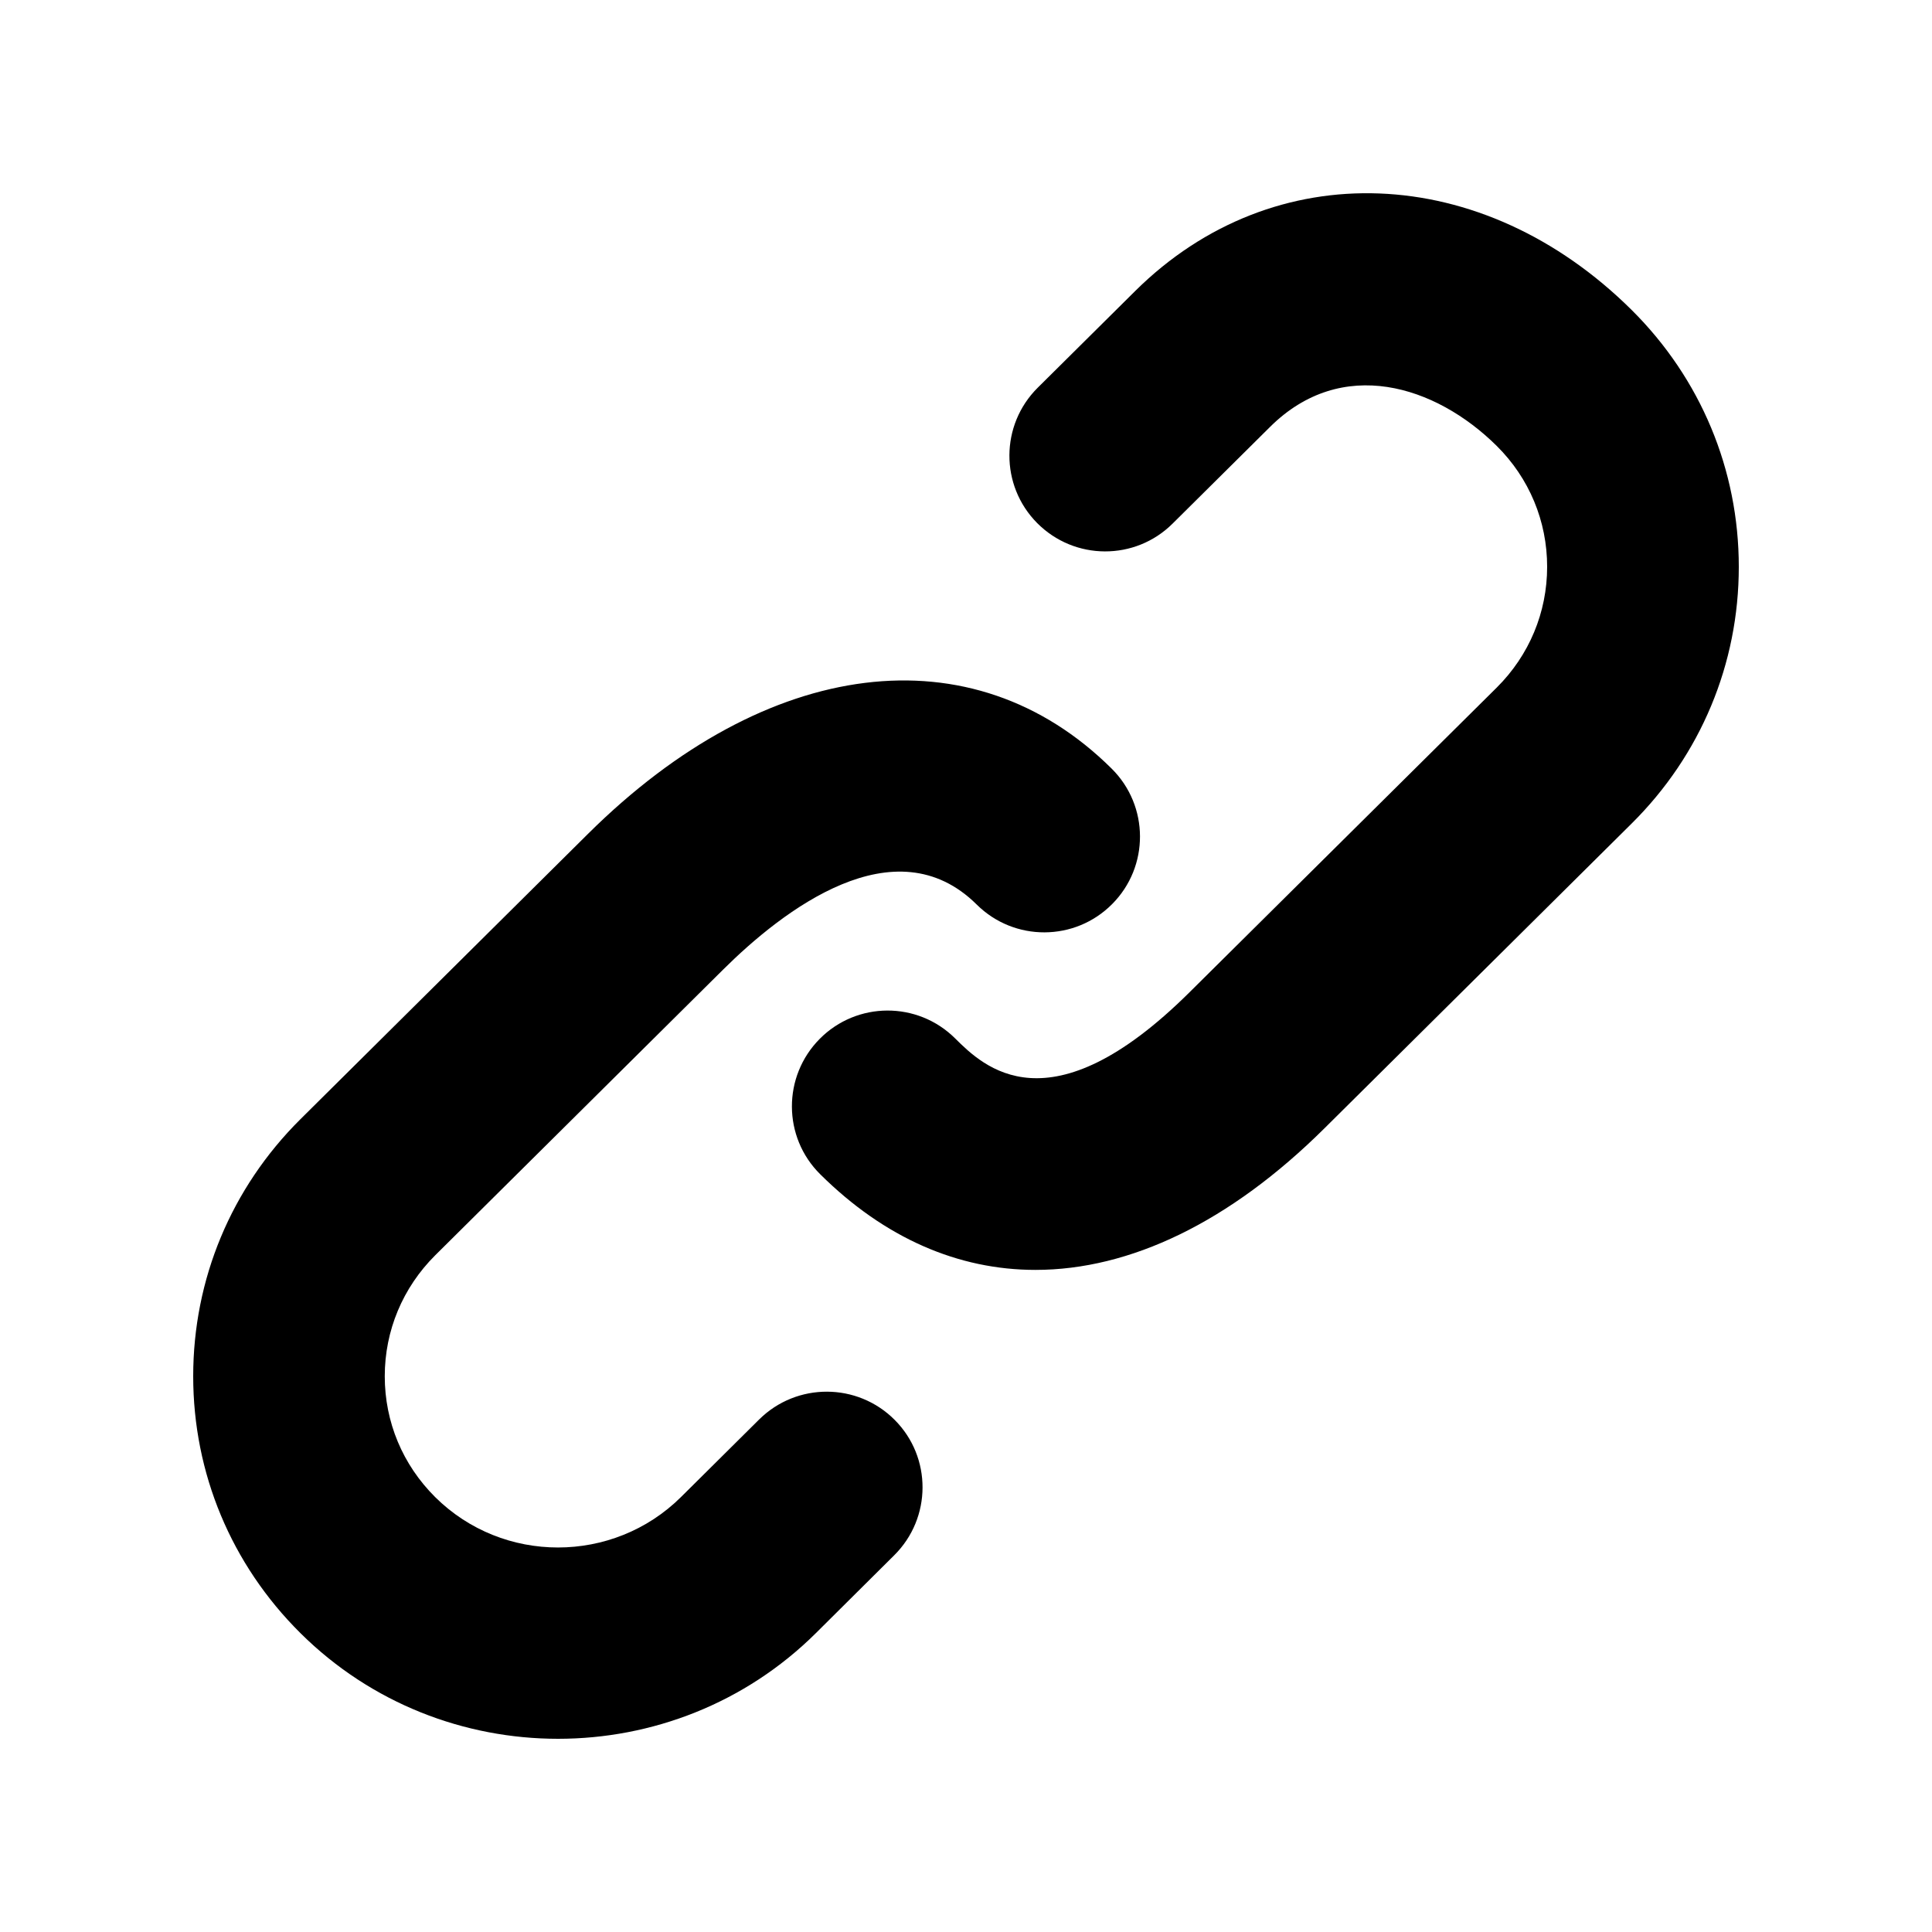
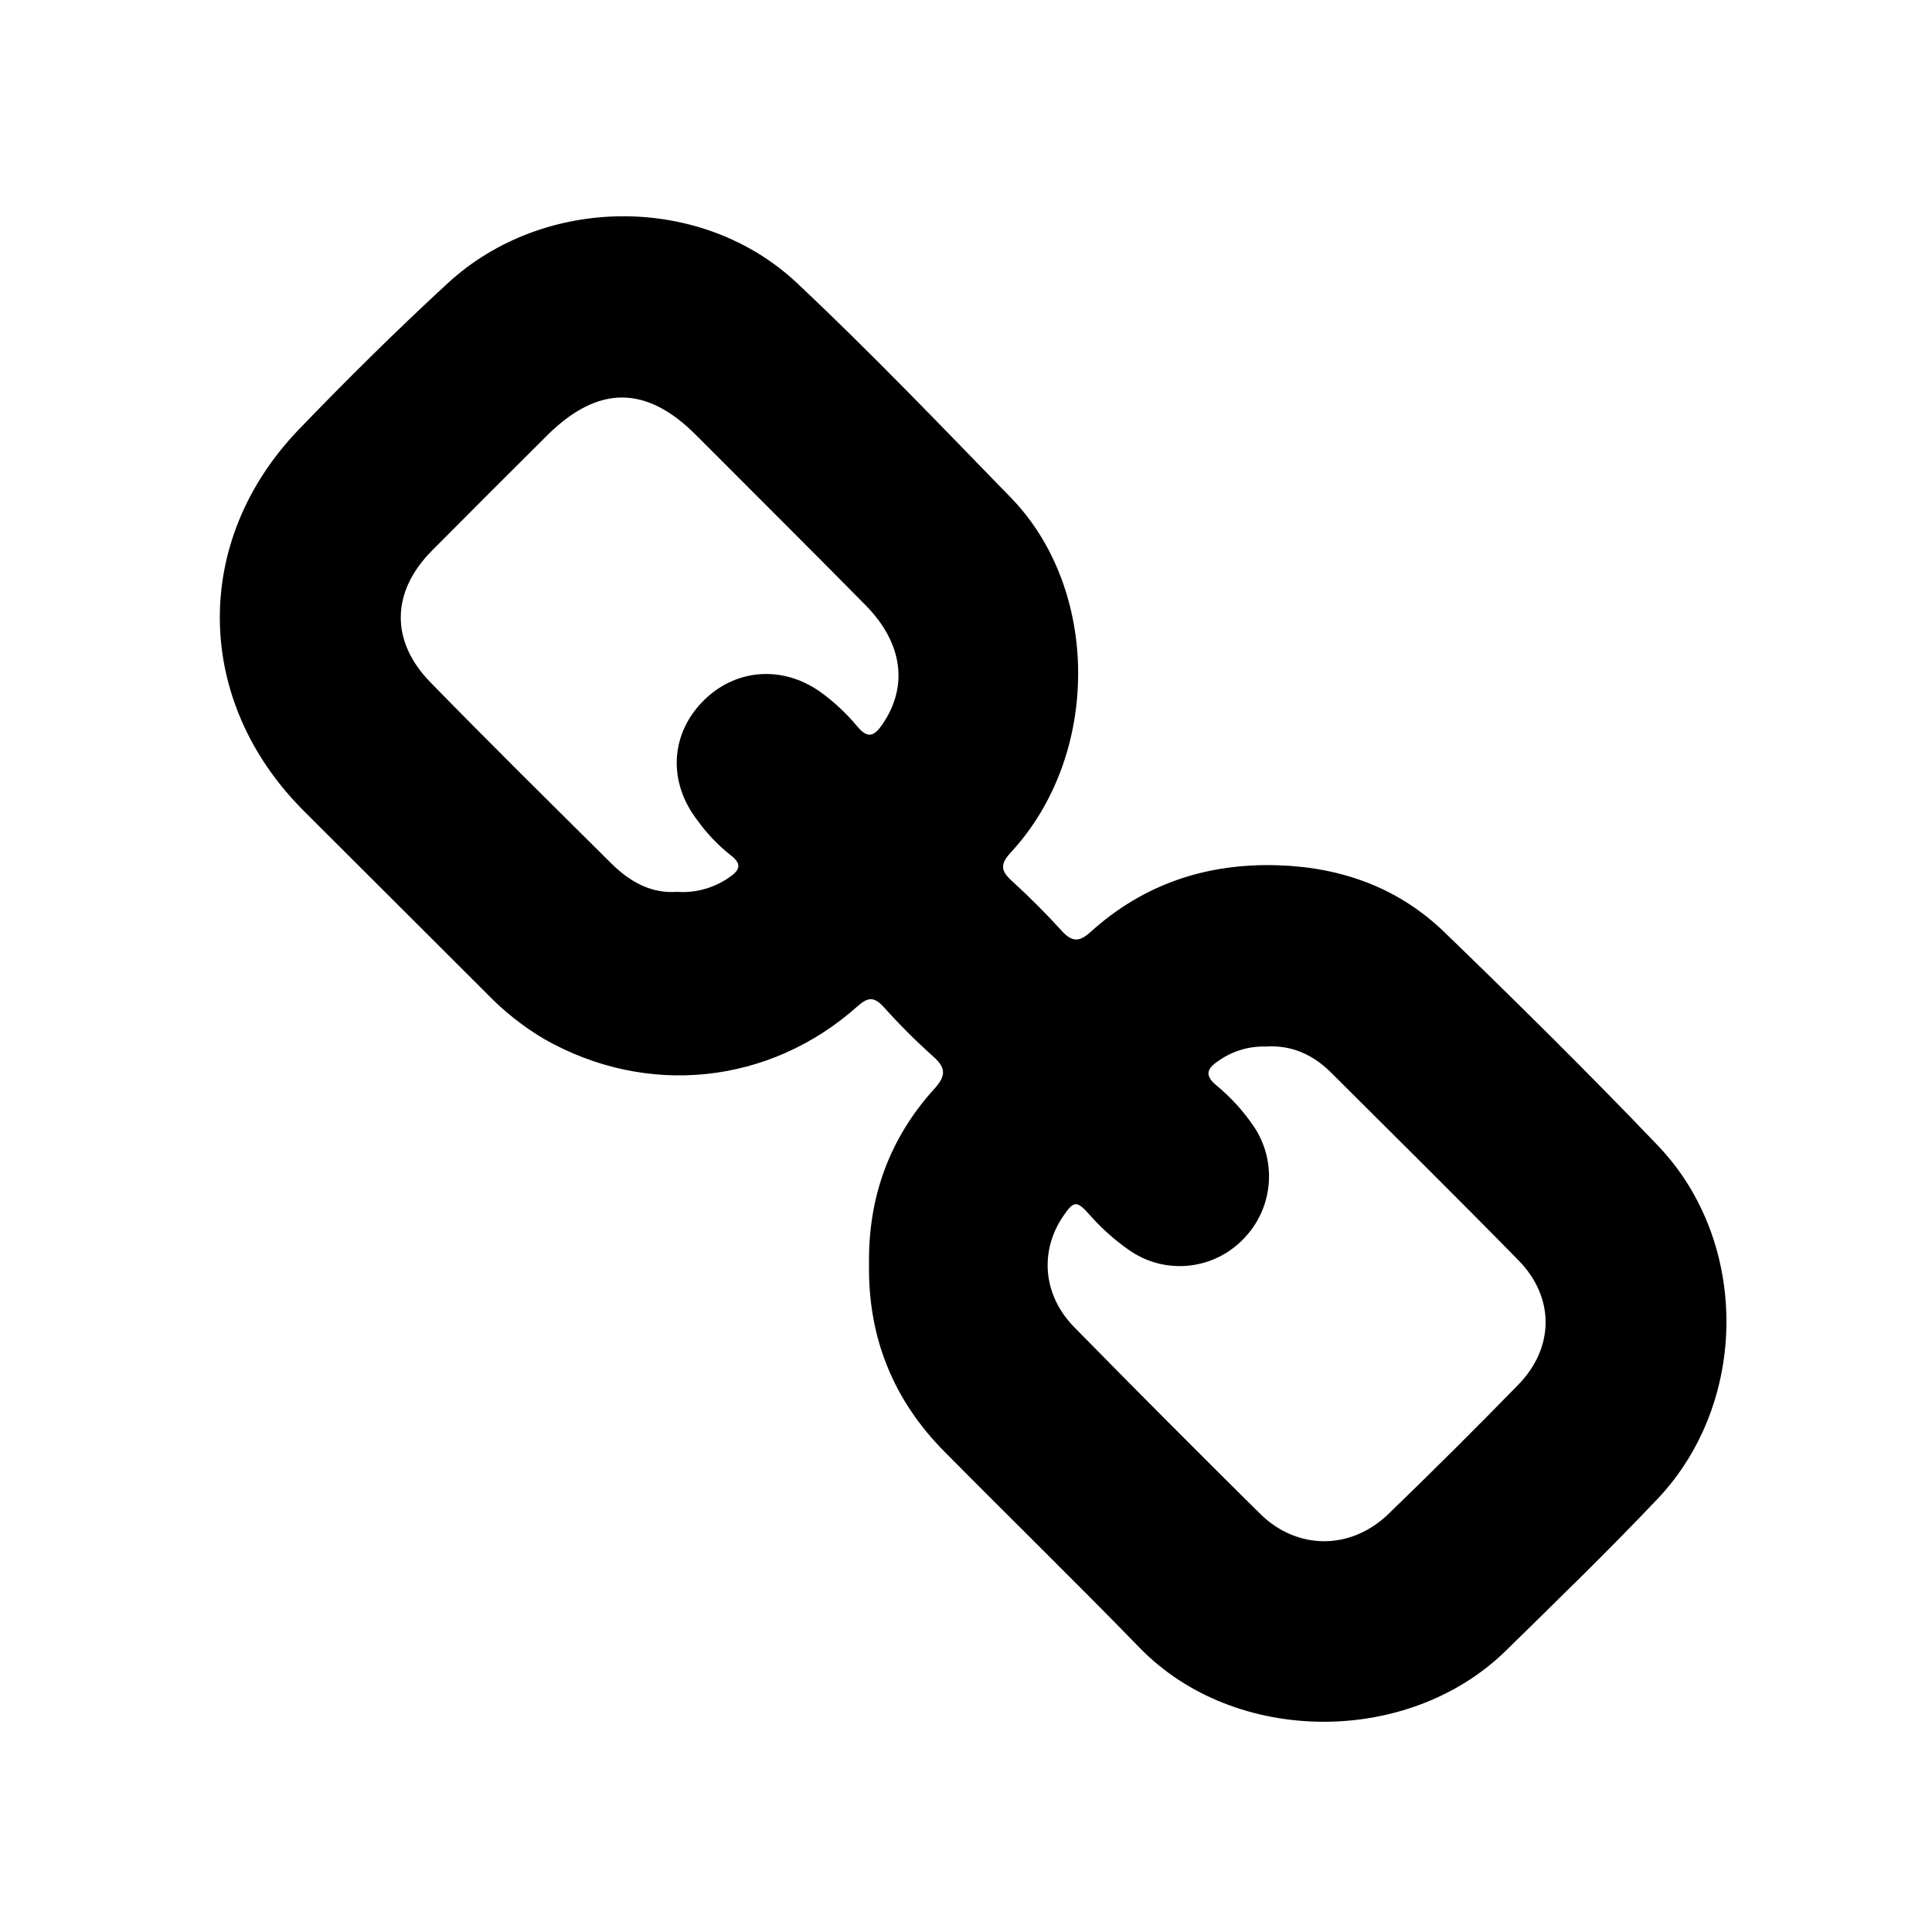
- <svg xmlns="http://www.w3.org/2000/svg" version="1.1" width="512" height="512" viewBox="0 0 512 512">
-   <g>
- </g>
-   <path d="M201.19 376.166l-20.736 20.582c-17.971 17.792-47.181 17.817-65.126 0-8.627-8.576-13.363-19.917-13.363-32.026s4.761-23.475 13.363-32.051l76.288-75.699c15.795-15.693 45.542-38.758 67.226-17.255 9.959 9.881 26.035 9.805 35.891-0.128 9.882-9.933 9.83-26.010-0.128-35.891-36.839-36.557-91.315-29.798-138.752 17.255l-76.288 75.699c-18.279 18.176-28.365 42.343-28.365 68.070 0 25.702 10.087 49.869 28.391 68.045 18.841 18.714 43.571 28.032 68.301 28.032s49.511-9.318 68.352-28.032l20.736-20.608c9.958-9.882 10.010-25.959 0.128-35.865-9.881-9.933-25.958-9.984-35.917-0.128zM432.409 82.15c-39.577-39.27-94.899-41.395-131.558-5.043l-25.831 25.626c-9.959 9.882-10.035 25.933-0.154 35.891 9.907 9.958 25.959 10.010 35.891 0.128l25.83-25.626c18.969-18.841 43.827-11.034 60.058 5.043 8.627 8.55 13.363 19.943 13.363 32.026 0 12.109-4.762 23.475-13.363 32.025l-81.408 80.742c-37.197 36.915-54.682 19.61-62.131 12.211-9.958-9.882-26.010-9.805-35.865 0.128-9.881 9.959-9.831 26.035 0.128 35.891 17.075 16.947 36.608 25.344 57.037 25.344 25.037 0 51.481-12.595 76.621-37.555l81.382-80.743c18.304-18.15 28.39-42.317 28.39-68.019s-10.087-49.894-28.39-68.070z" fill="#000000" />
+ <svg xmlns="http://www.w3.org/2000/svg" id="Layer_1" data-name="Layer 1" viewBox="0 0 512 512">
+   <path d="M230.3,335c-0.24-17.74,5.42-33.38,17.37-46.52,3.12-3.43,3-5.59-.47-8.6a168.08,168.08,0,0,1-13-13c-2.53-2.77-4.14-2.73-7-.16-23.32,20.77-55.8,24.07-82.92,8.67a71.87,71.87,0,0,1-15.2-12Q104.63,239,80.29,214.68c-28.89-29.06-29.49-71.35-1.1-100.86,12.77-13.28,25.9-26.25,39.44-38.74,25.51-23.52,67.28-23.82,92.55-.1C230.73,93.35,249.3,112.77,268,132c23.45,24.21,23.85,68-.12,93.9-2.75,3-2.79,4.75.15,7.43,4.65,4.25,9.13,8.71,13.37,13.38,2.66,2.93,4.61,3,7.55.32,14.12-12.78,30.87-18.34,49.83-17.72,16.84,0.55,31.87,6,44,17.72,19.17,18.55,38.17,37.31,56.6,56.59,24.29,25.43,24.13,68-.11,93.6-13,13.72-26.61,26.89-40.11,40.15-25.93,25.47-71.94,25.18-97.08-.63-17-17.49-34.51-34.56-51.67-51.92C236.71,371.07,230,354.39,230.3,335Zm-50.77-98.64a21.48,21.48,0,0,0,13.52-3.71c2.9-1.93,3.87-3.58.45-6.11a46.23,46.23,0,0,1-8.66-9.12c-7.76-10-7.27-22.53,1.23-31.36s21.1-9.9,31.3-2.72a53.66,53.66,0,0,1,9.89,9.26c2.75,3.23,4.44,2.51,6.6-.65,6.86-10.05,5.45-21.5-4.46-31.55-14.87-15.09-29.88-30-44.84-45C171.28,102,158.47,102,145,115.39q-15.32,15.22-30.53,30.54c-10.75,10.82-11.13,23.88-.45,34.84,15.8,16.21,31.93,32.11,48,48.06C166.89,233.65,172.56,236.89,179.53,236.34Zm156.24,41A20.64,20.64,0,0,0,323,281.07c-3.11,2.07-3.93,3.82-.61,6.6a51.38,51.38,0,0,1,9.78,10.7,23.69,23.69,0,0,1-2.85,30.17,23.39,23.39,0,0,1-30.2,2.68,58.6,58.6,0,0,1-10.44-9.37c-3.34-3.75-4.15-3.68-7,.57-6.25,9.26-5.26,20.88,3,29.29q24.45,24.91,49.27,49.46c9.81,9.68,24,9.69,34,.05q17.43-16.84,34.36-34.2c9.64-9.86,9.76-23.15.13-33-16.52-16.85-33.3-33.44-50-50.08C347.81,279.45,342.32,277,335.77,277.32Z" />
</svg>
